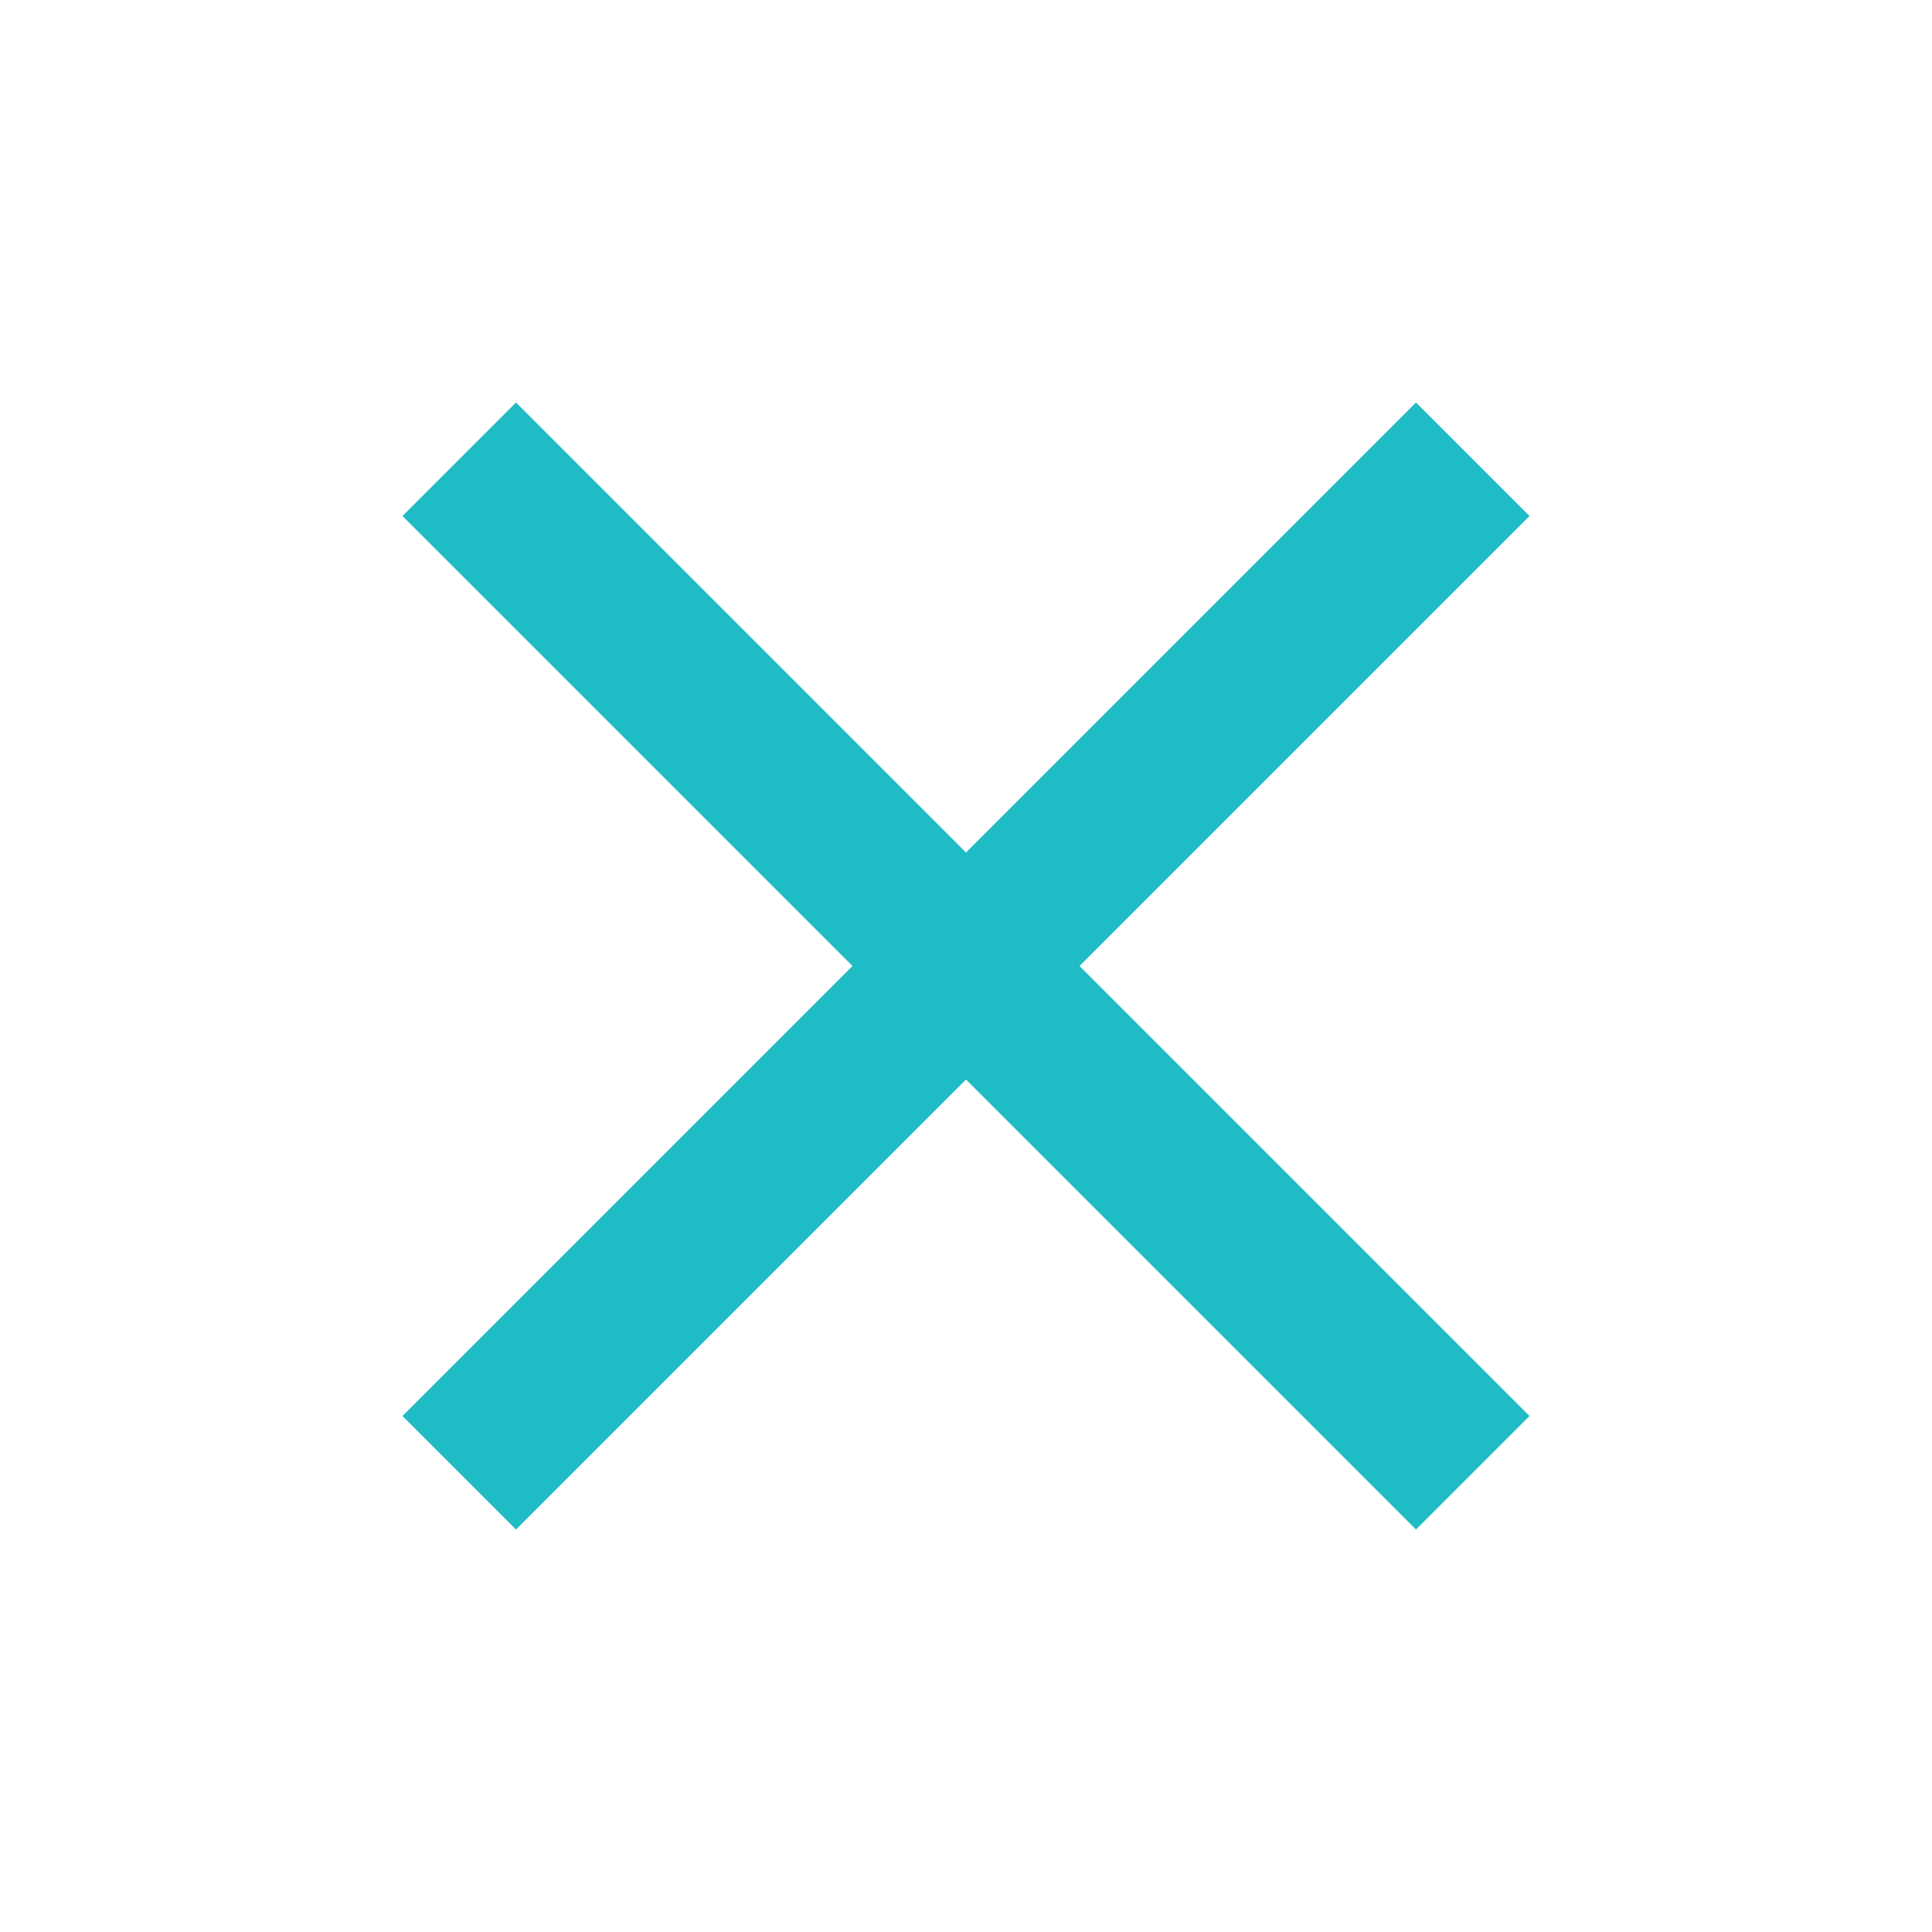
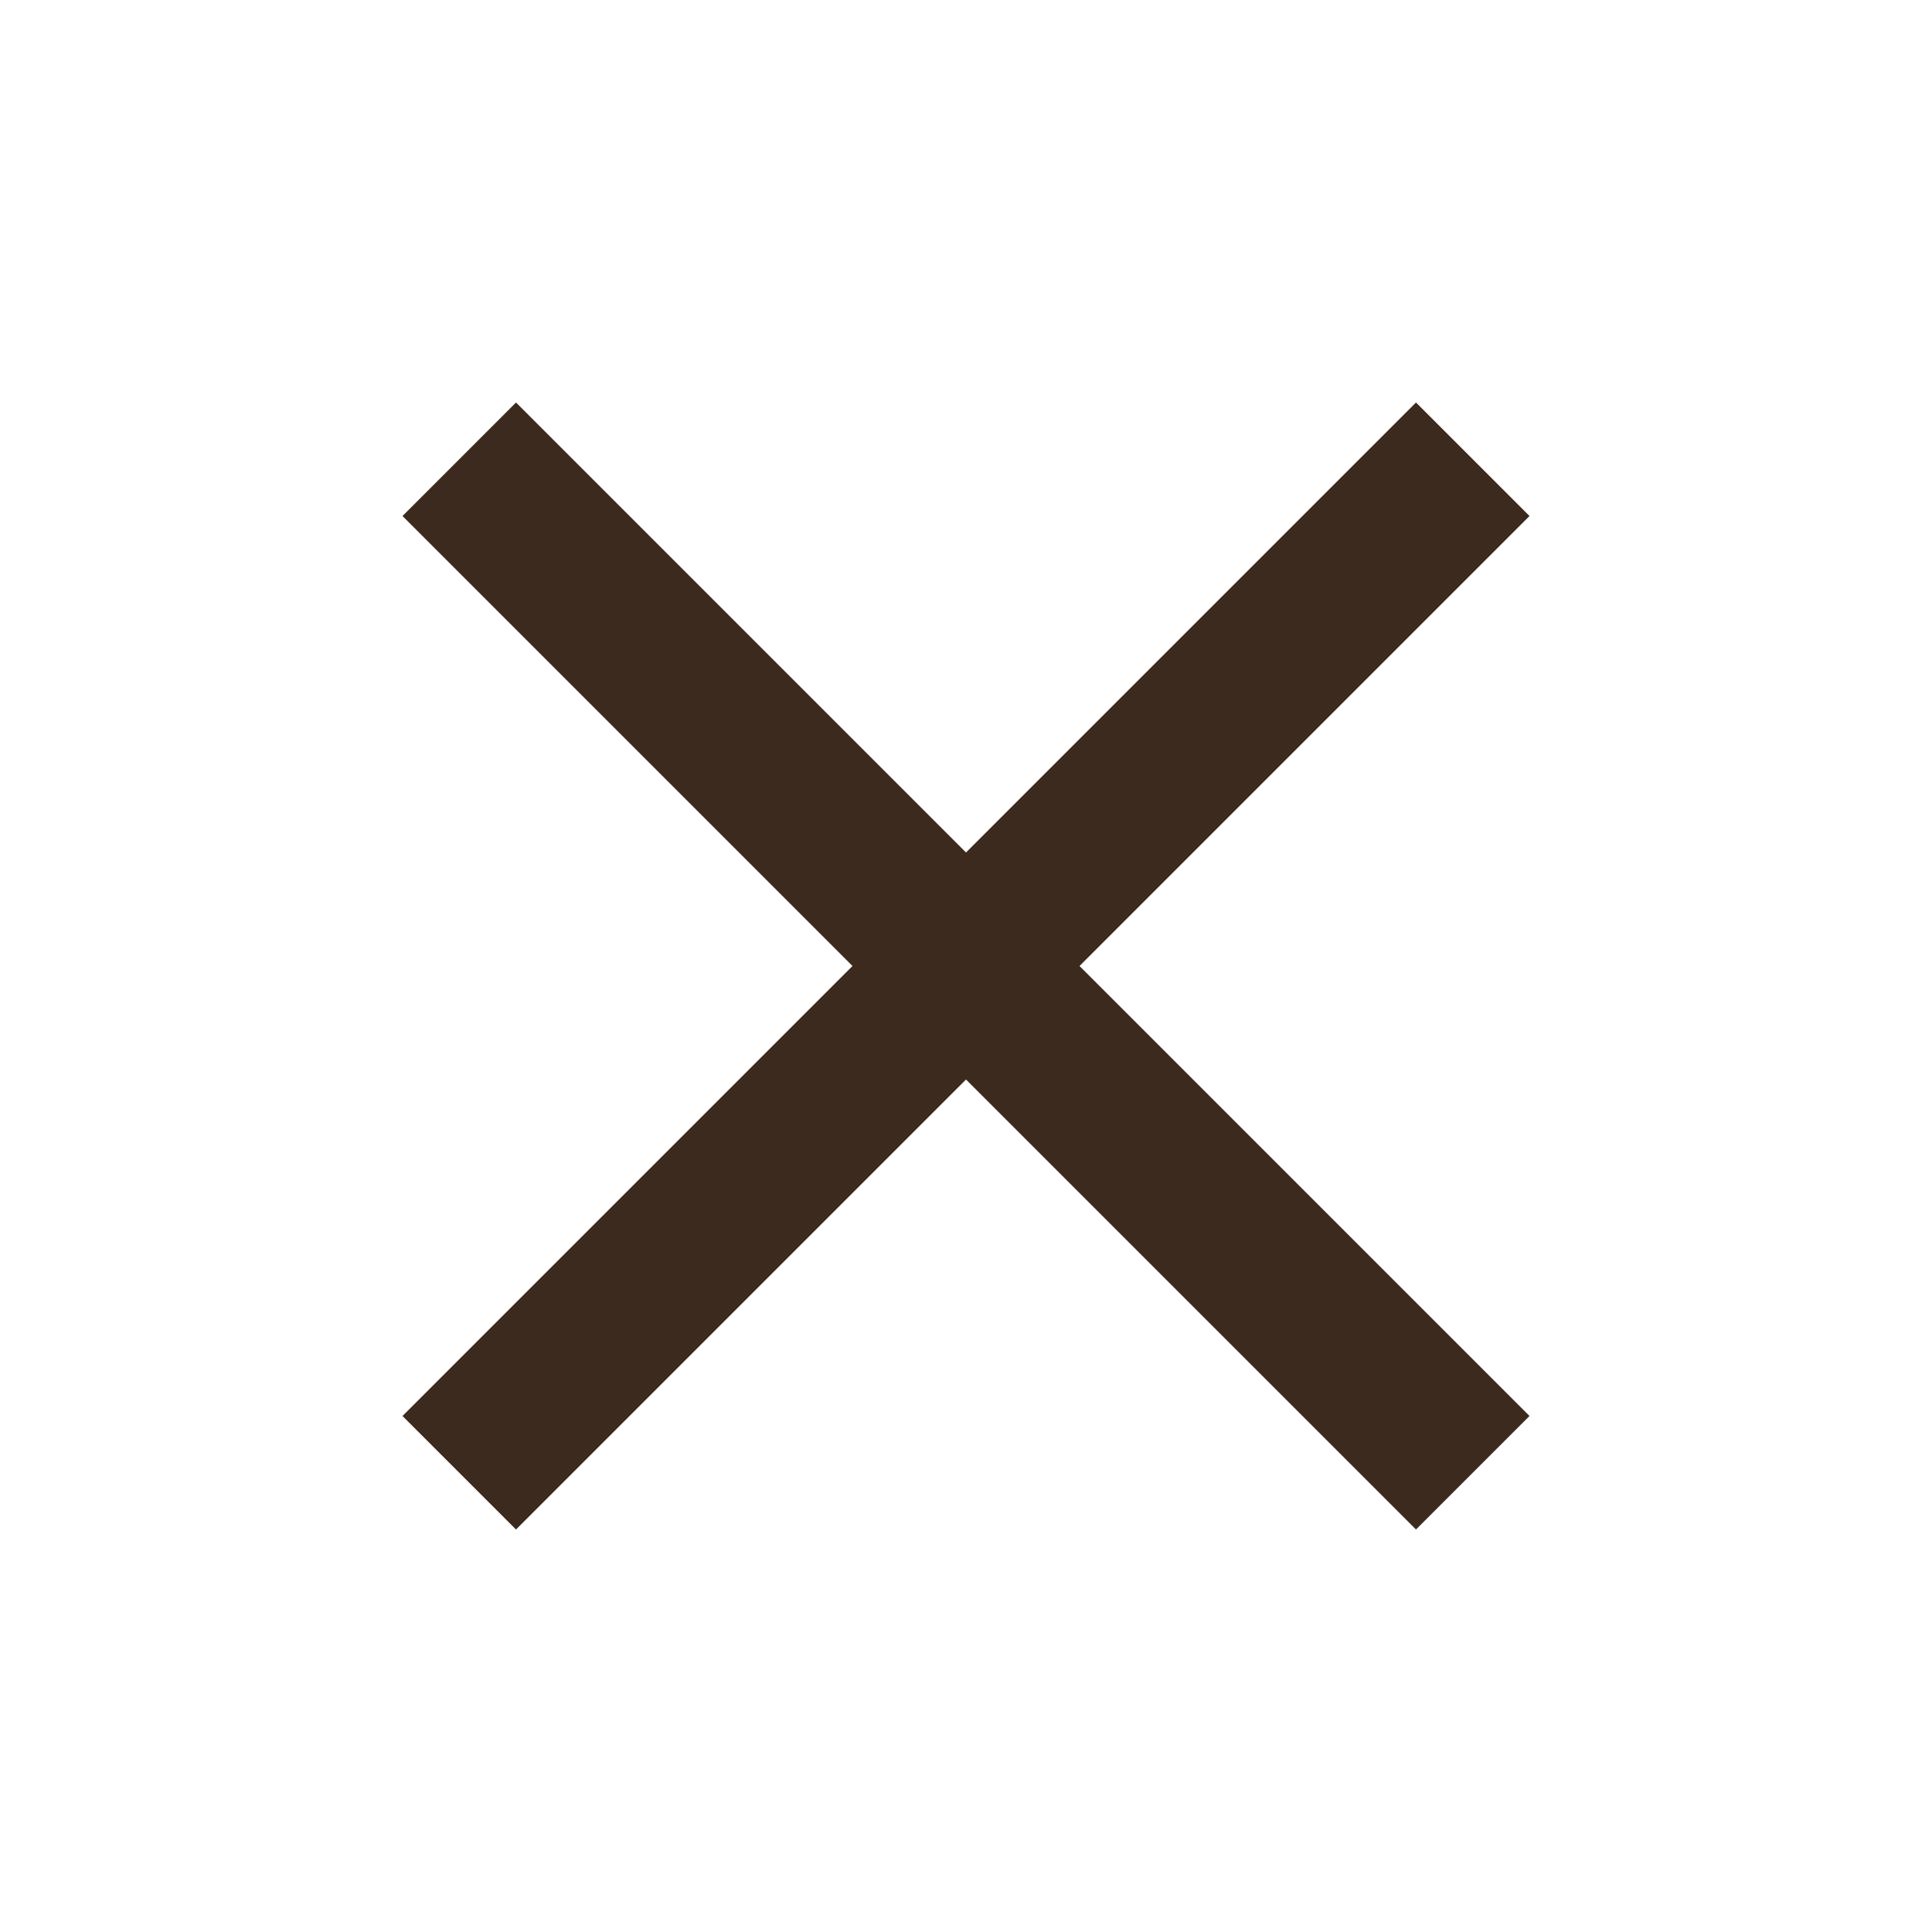
<svg xmlns="http://www.w3.org/2000/svg" width="24" height="24" viewBox="0 0 24 24">
-   <path d="M19 6.41L17.59 5 12 10.59 6.41 5 5 6.41 10.59 12 5 17.59 6.41 19 12 13.41 17.59 19 19 17.59 13.41 12z" fill="#20bcc6" />
+   <path d="M19 6.41L17.59 5 12 10.59 6.41 5 5 6.41 10.59 12 5 17.59 6.41 19 12 13.41 17.59 19 19 17.59 13.41 12z" fill="#3c2a1e" />
  <path d="M0 0h24v24H0z" fill="none" />
</svg>
